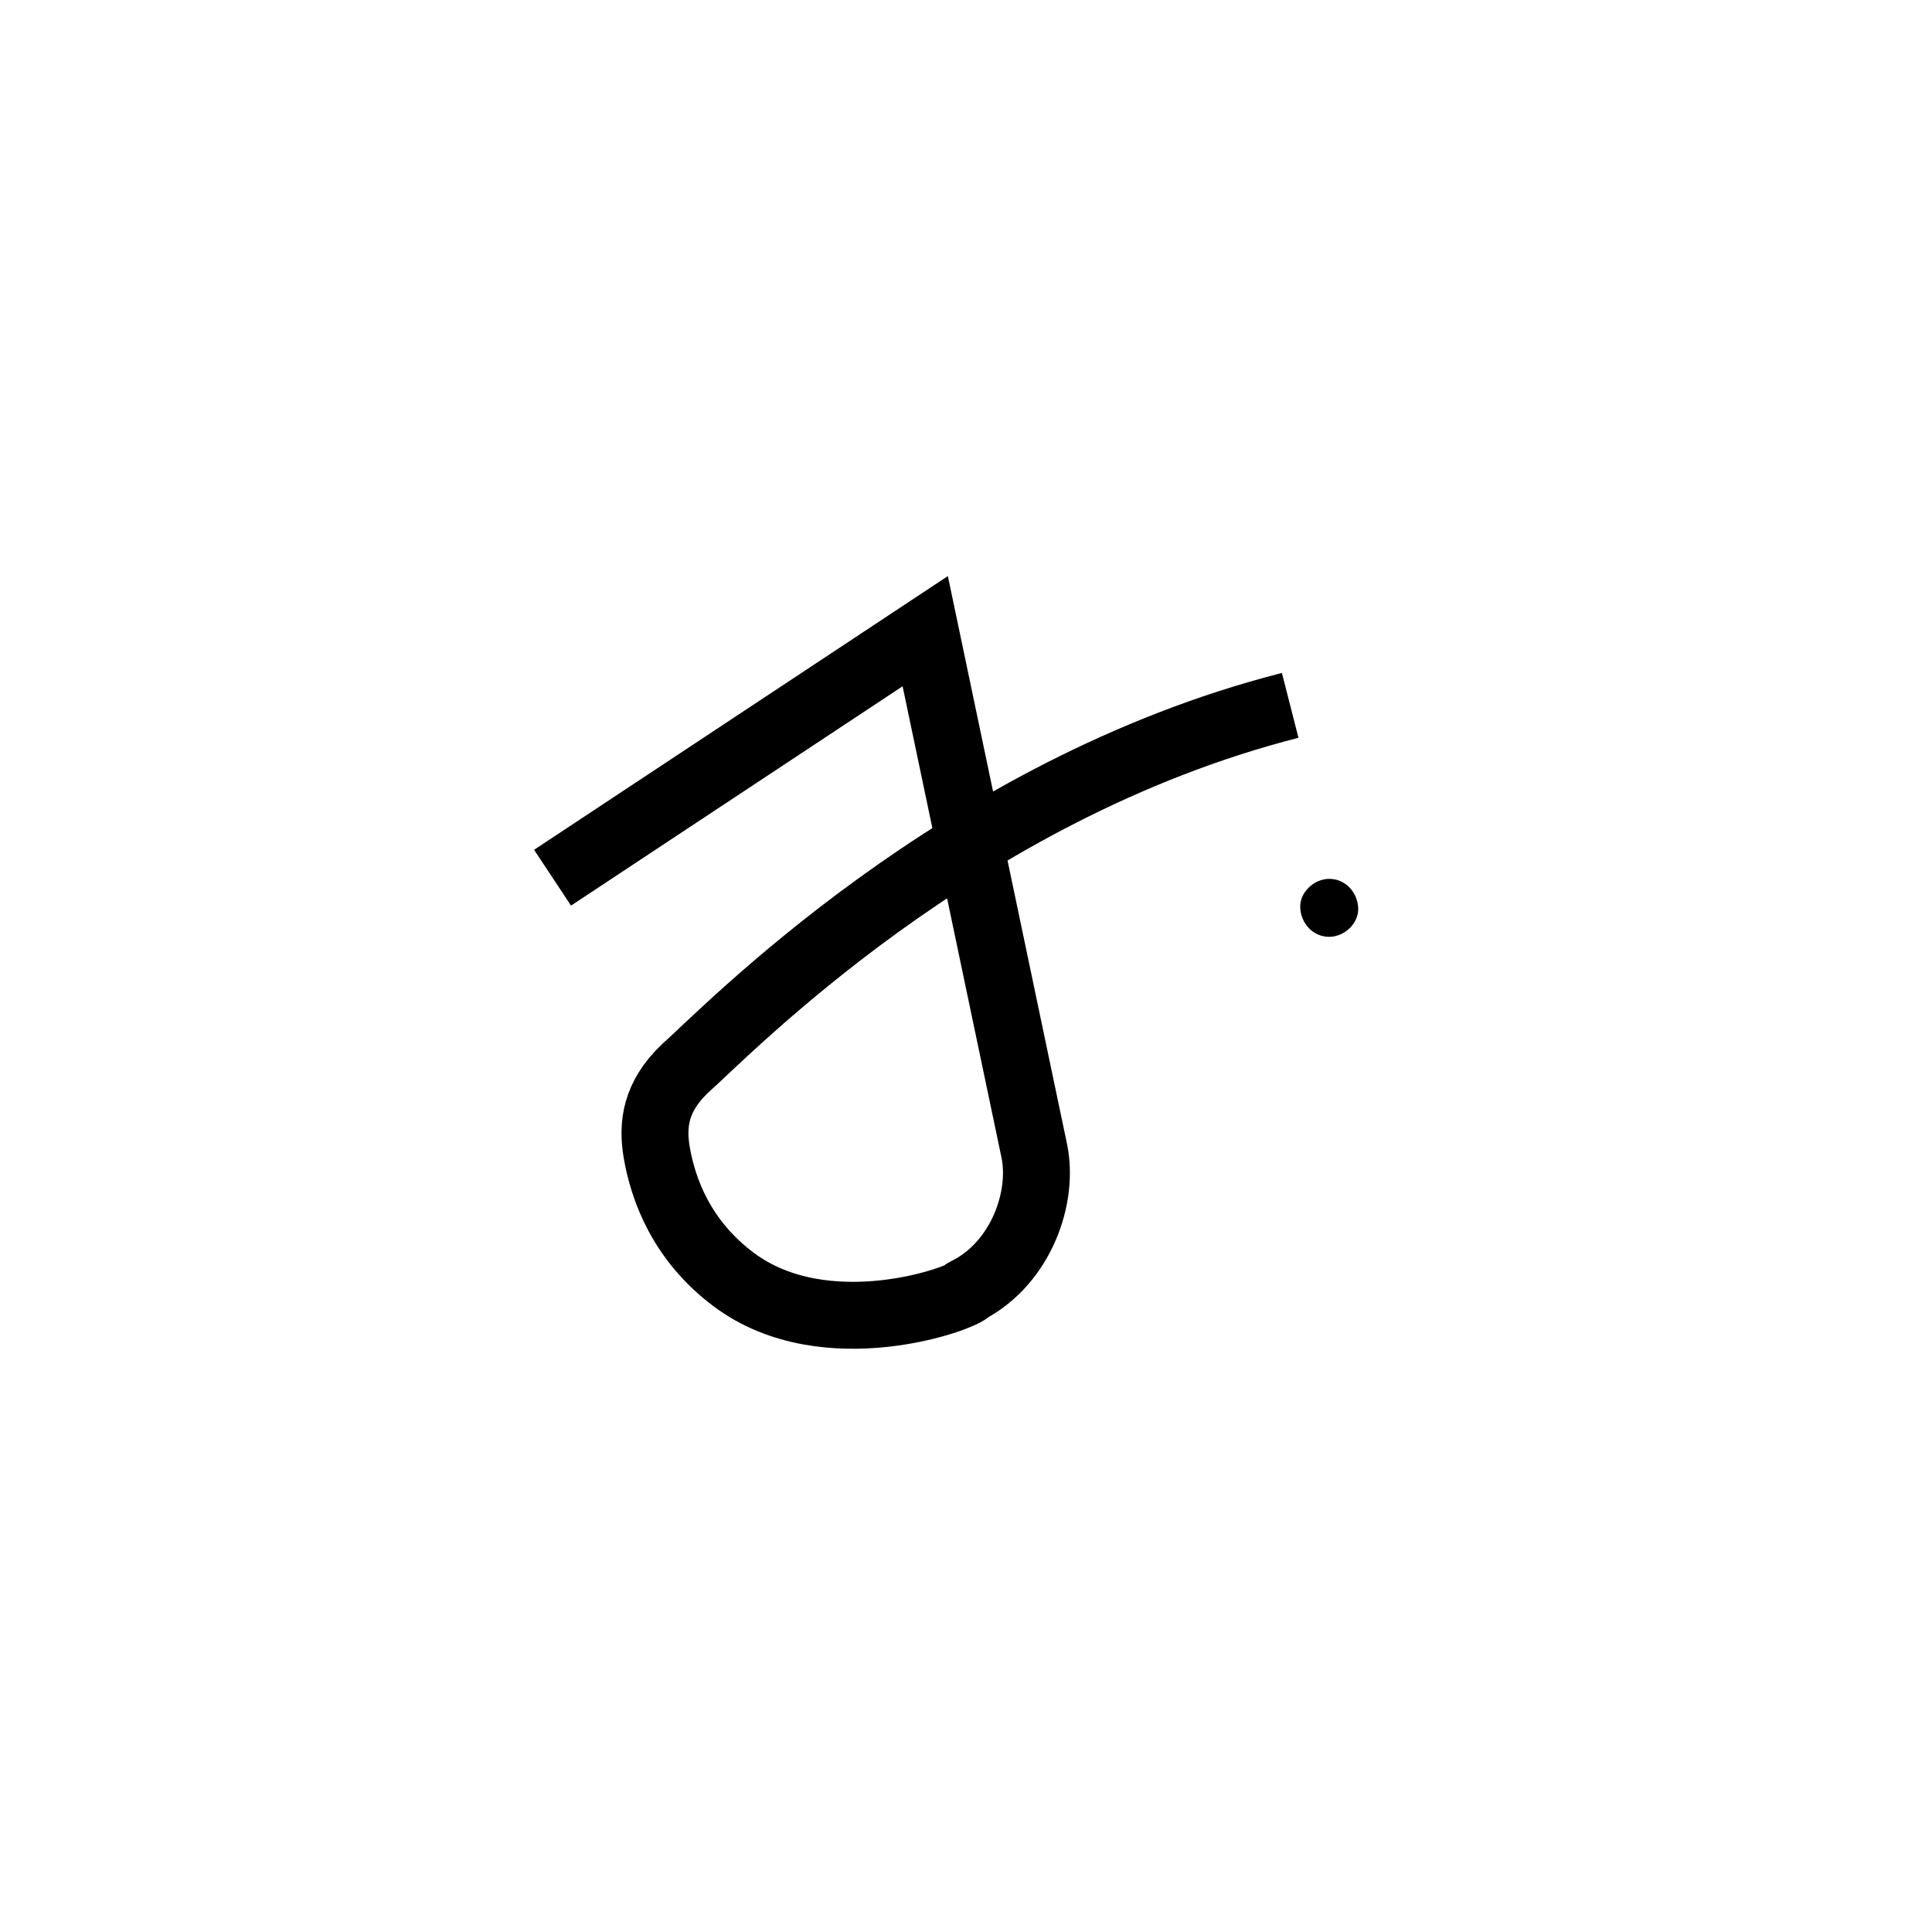
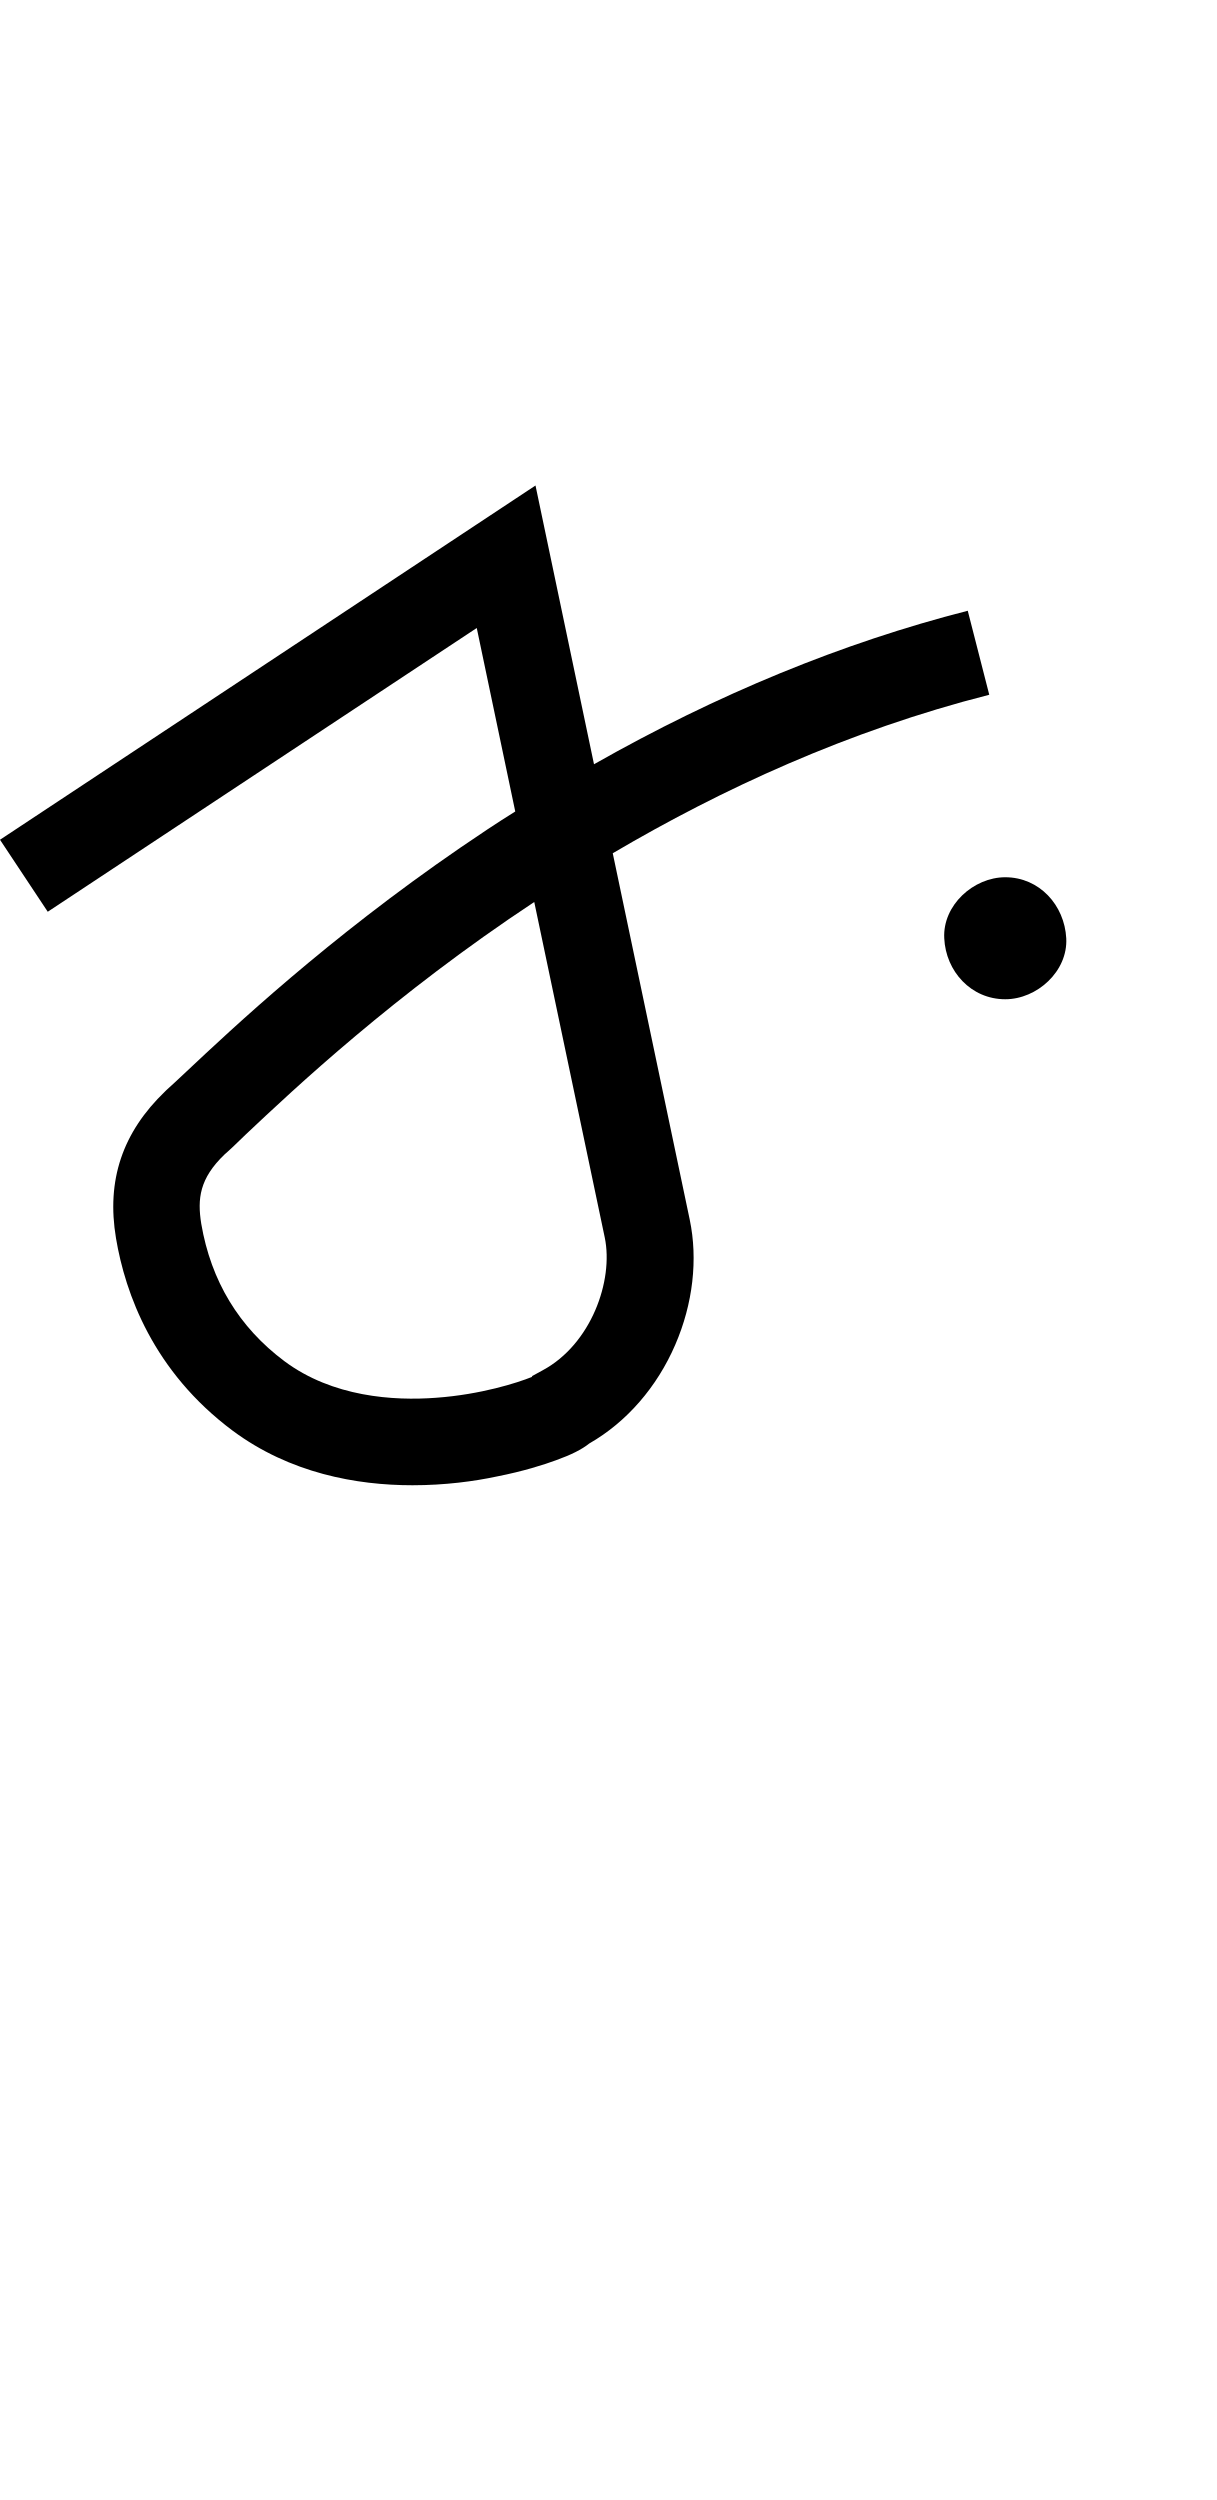
- <svg xmlns="http://www.w3.org/2000/svg" version="1.1" x="0px" y="0px" viewBox="0 0 1000 1000" style="enable-background:new 0 0 1000 1000;" xml:space="preserve">
-   <style type="text/css">
- 	.st0{fill:none;stroke:#000000;stroke-width:34.64;stroke-miterlimit:10;}
- </style>
+ <svg xmlns="http://www.w3.org/2000/svg" version="1.1" id="Layer_1" x="0px" y="0px" viewBox="-62 -104 486.6 1000" style="enable-background:new -62 -104 486.6 1000;" xml:space="preserve">
  <g id="Guide">
</g>
  <g id="Layer_4">
</g>
  <g id="Layer_3">
-     <path id="XMLID_3_" class="st0" d="M286,454.3l192.9-127.6l56.4,268.8c5.1,24.2-6.7,57.5-33.5,71.9c-2.7,4.5-74.3,30.5-121.9-5   c-27.1-20.2-36.7-46.7-40-66c-2.4-14.3-0.7-28.7,14.6-43.3c21.1-18.6,141.5-144.2,313.3-188" />
+     <path d="M103,490.1c-22.4,0-49-4.8-71.9-21.8c-31.8-23.7-43-54.9-46.7-77c-3.9-23.2,2.6-42.4,19.7-58.8l0.5-0.5   c1.8-1.6,4.6-4.2,8.1-7.5c18.2-17.1,56.1-52.8,109.4-89.4c7.3-5,14.6-9.9,22-14.5l-15.4-73.4L-42.9,260.7L-62,231.9L152.2,90.2   l23.4,111.5c49.3-28,99.4-48.6,149.5-61.4l8.6,33.6c-56.6,14.4-107.3,37.9-150.6,63.4l30.8,146.6c3.3,15.8,1.3,33.6-5.8,50   c-7.3,16.9-19.4,30.9-34.4,39.5c-3,2.4-7.2,4.5-13.3,6.7c-4.9,1.8-13,4.4-23.7,6.5C127.8,488.5,116.1,490.1,103,490.1z M27.8,357.8   c-10,9.6-10.9,17.7-9.3,27.7c3.9,22.9,15.1,41.4,33.3,55c19.2,14.3,43.6,15.9,60.7,14.6c17.9-1.3,32.5-6,38.2-8.3l0.2-0.4l4.2-2.3   c19.3-10.4,28.4-35.8,24.8-53.1l-28.2-134.2c-56.1,37.1-96.1,74.8-115.3,92.9C32.8,353.2,30,355.9,27.8,357.8z" />
    <g id="XMLID_5_">
      <g id="XMLID_17_">
-         <path id="XMLID_21_" d="M688,484.9c7.8,0,15.4-6.9,15-15c-0.4-8.1-6.6-15-15-15c-7.8,0-15.4,6.9-15,15     C673.4,478,679.6,484.9,688,484.9L688,484.9z" />
+         <path id="XMLID_21_" d="M340.1,295.7c12.7,0,25.1-11.2,24.4-24.4c-0.7-13.2-10.7-24.4-24.4-24.4c-12.7,0-25.1,11.2-24.4,24.4     C316.3,284.5,326.4,295.7,340.1,295.7L340.1,295.7z" />
      </g>
    </g>
  </g>
</svg>
